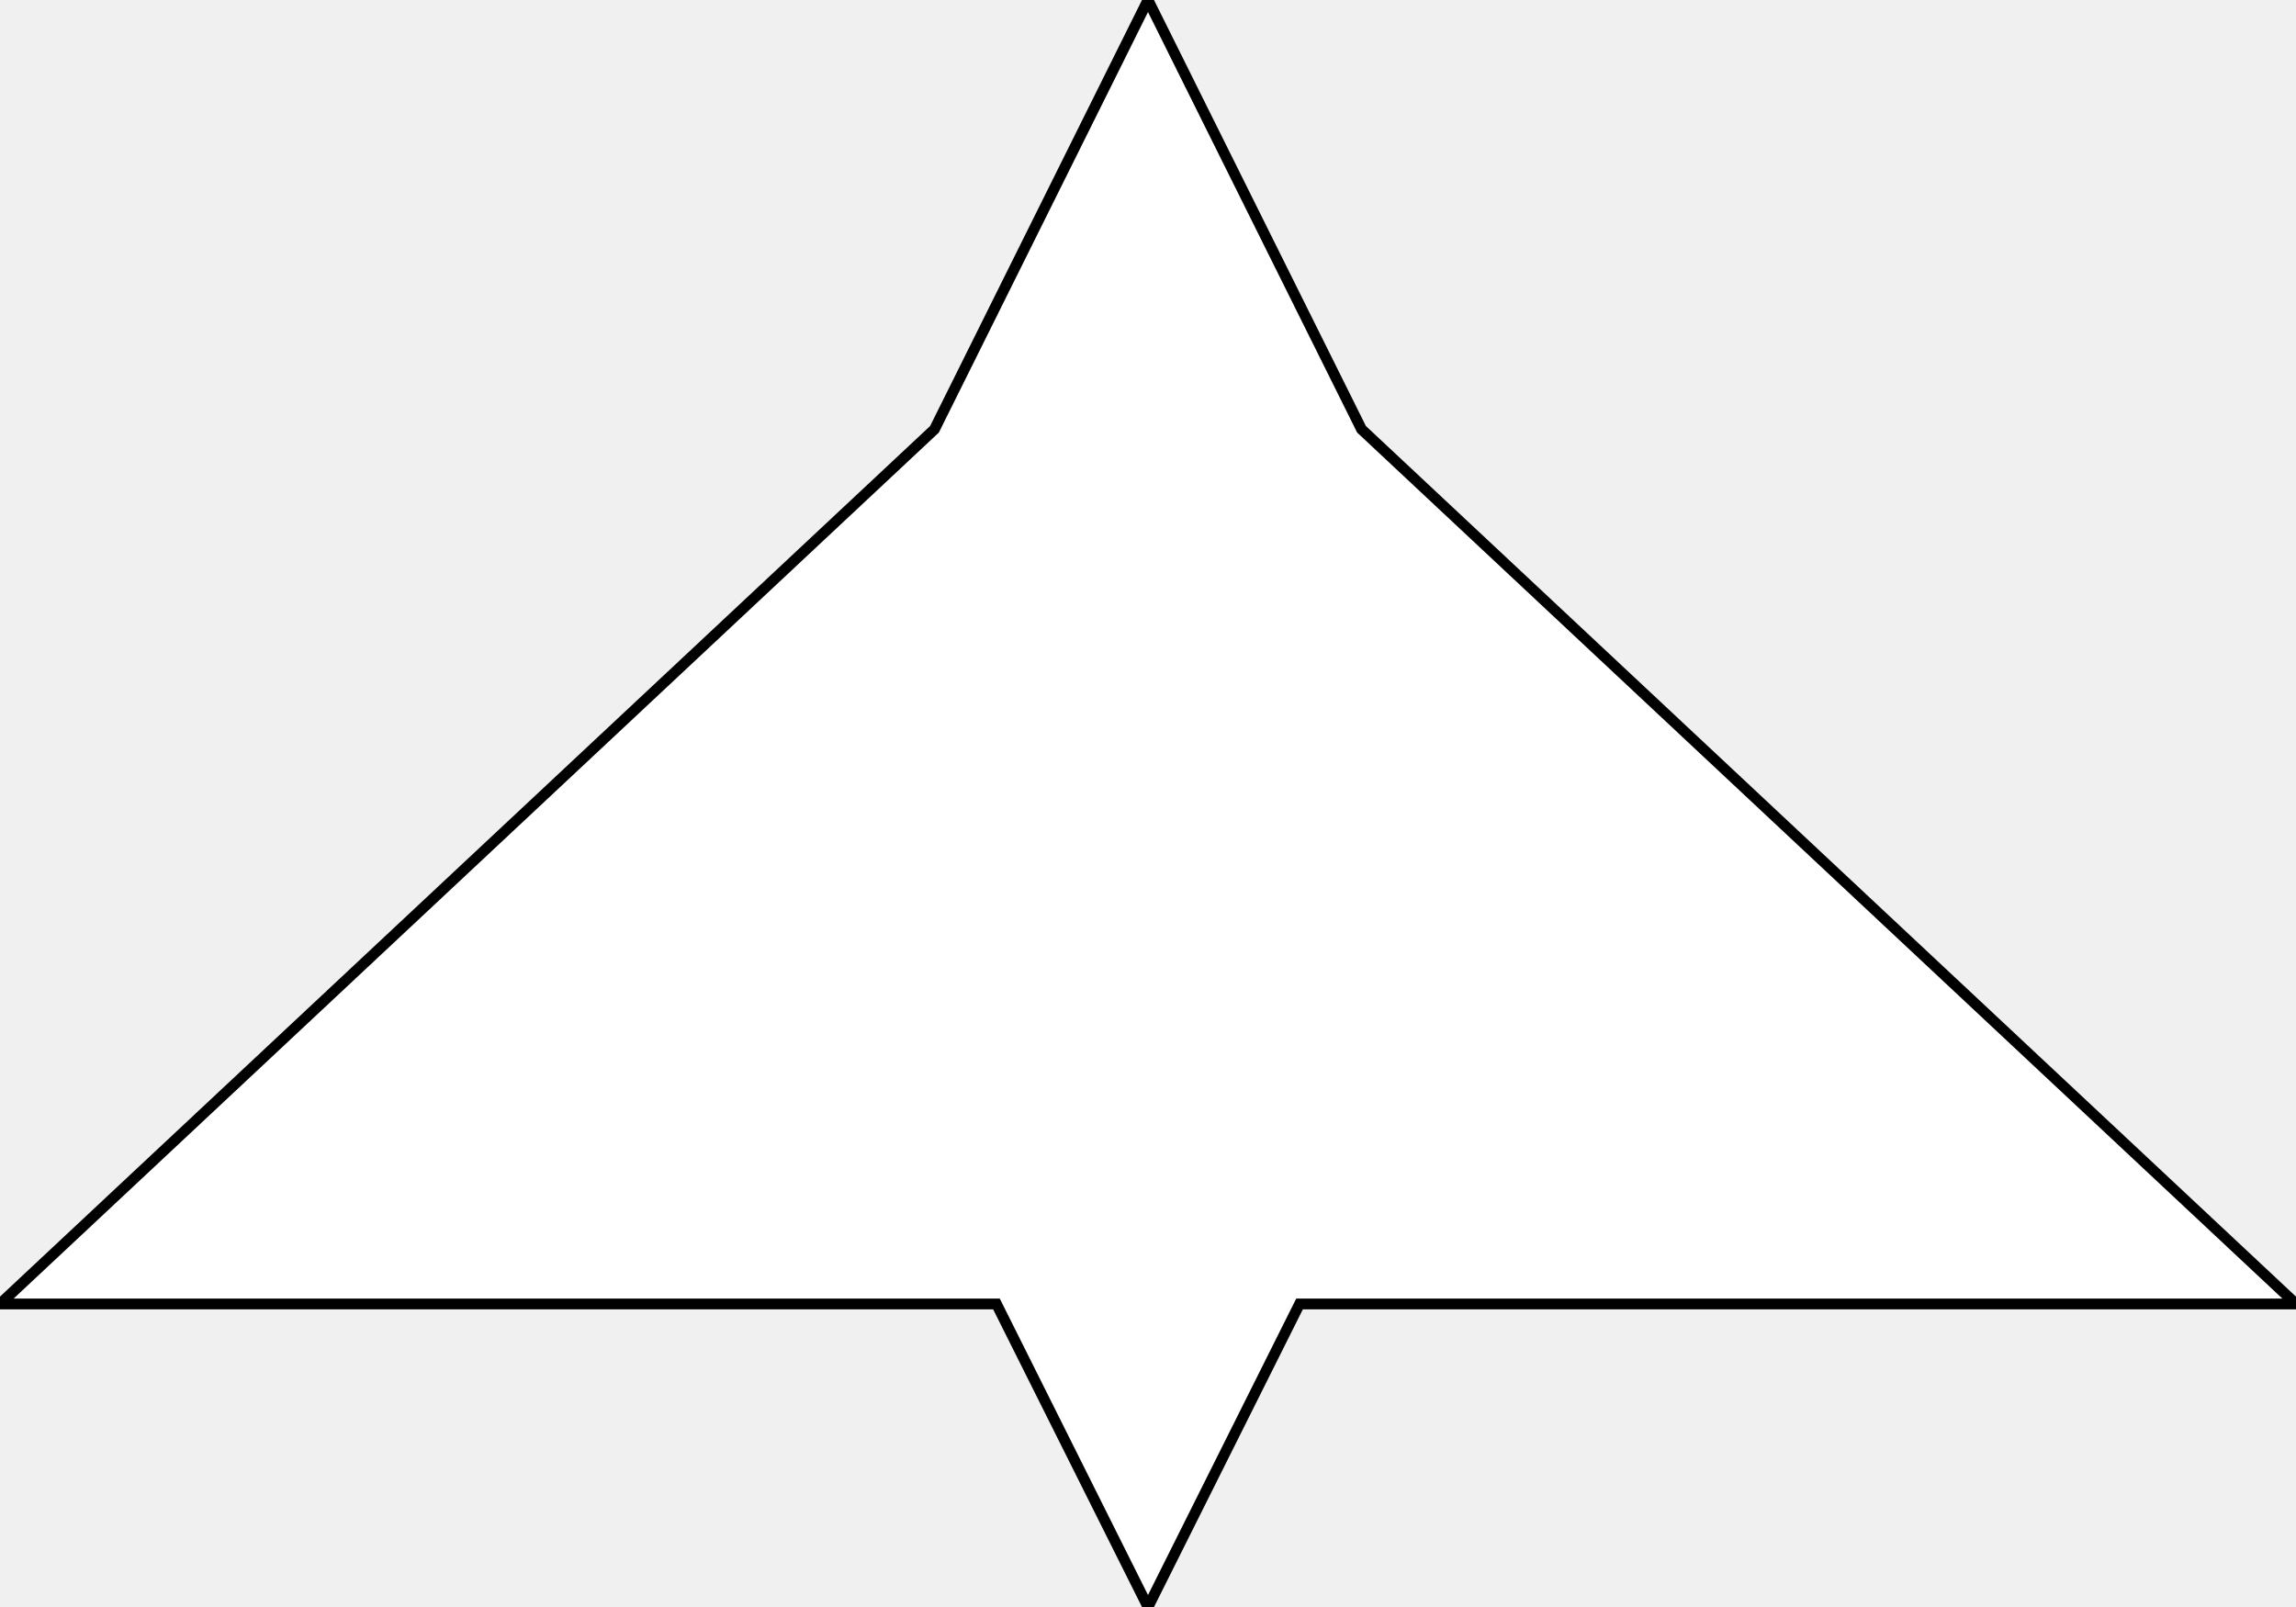
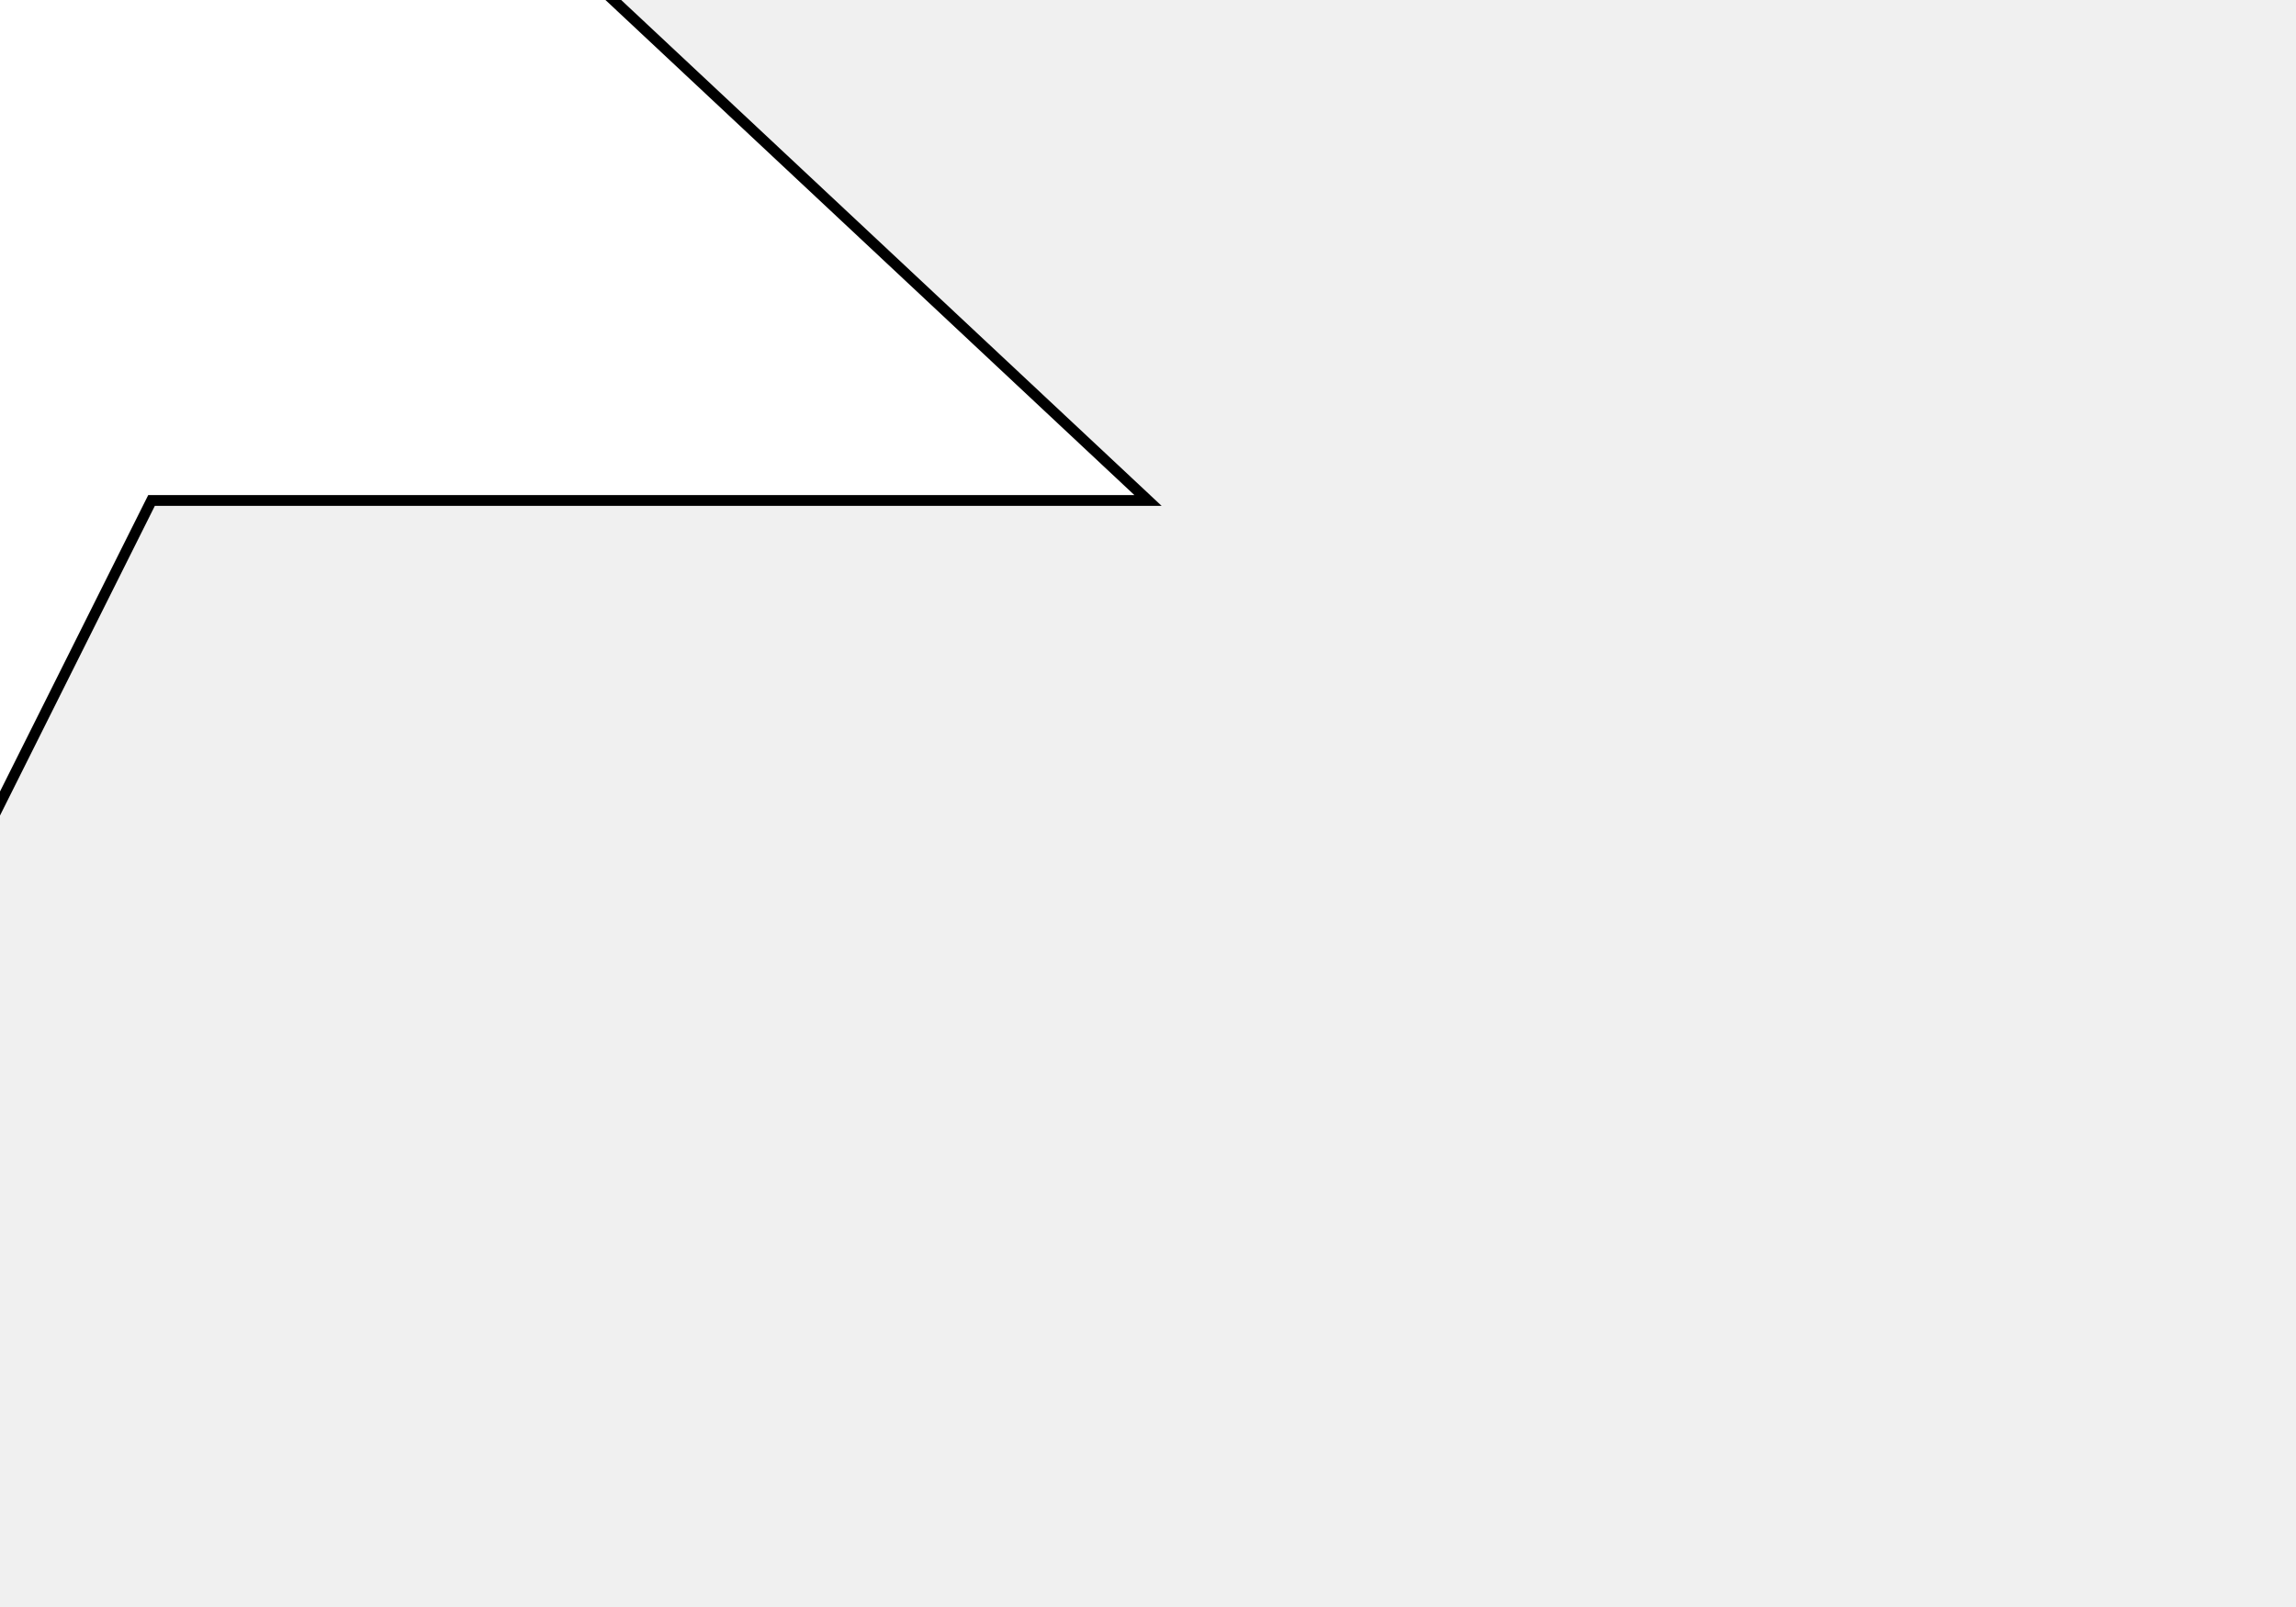
<svg xmlns="http://www.w3.org/2000/svg" version="1.1" id="Layer_1" x="0px" y="0px" viewBox="0 0 100 70" enable-background="new 0 0 100 70" xml:space="preserve">
-   <polygon fill="#FFFFFF" stroke="#000000" stroke-width="0.468" stroke-miterlimit="10" points="100,56.8 59.3,18.7 50,0 40.7,18.7   0,56.8 21.8,56.8 43.4,56.8 50,70 56.6,56.8 78.2,56.8 " />
+   <polygon fill="#FFFFFF" stroke="#000000" stroke-width="0.468" stroke-miterlimit="10" points="50,21.8 9.3,-16.3 0,-35   -9.3,-16.3 -50,21.8 -28.2,21.8 -6.6,21.8 0,35 6.6,21.8 28.2,21.8 " />
  <g>
</g>
  <g>
</g>
  <g>
</g>
  <g>
</g>
  <g>
</g>
  <g>
</g>
</svg>
